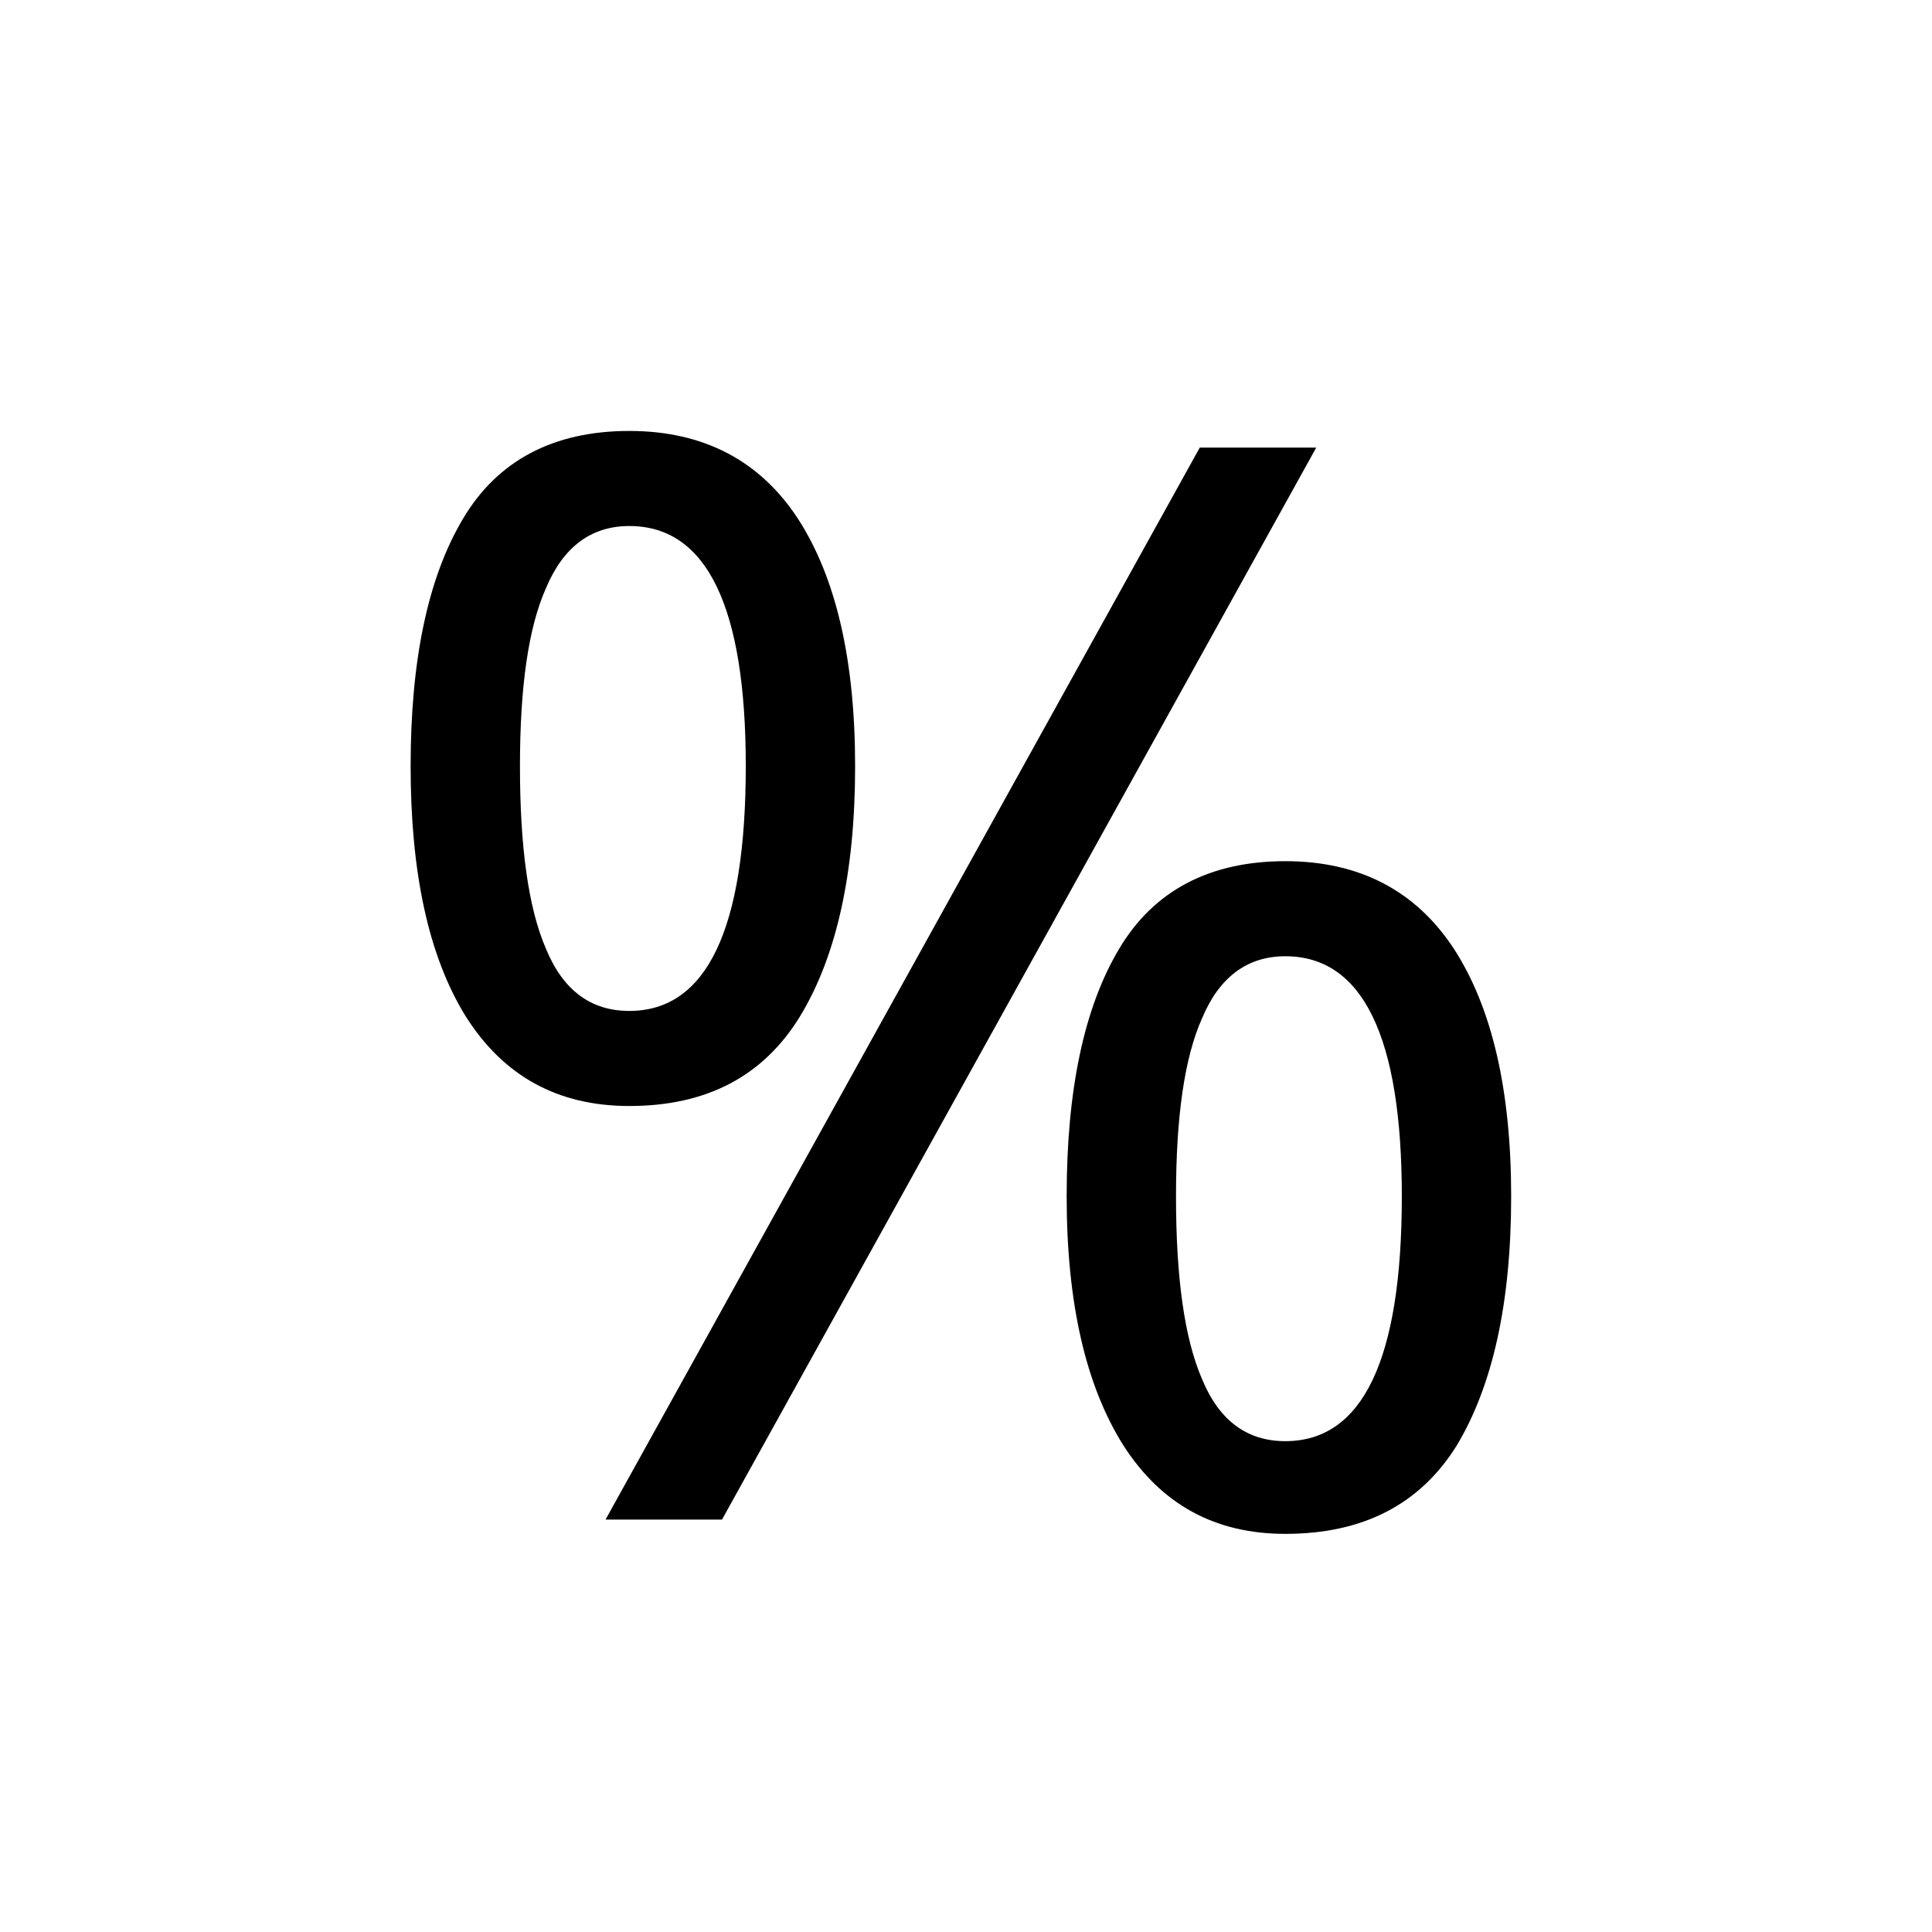
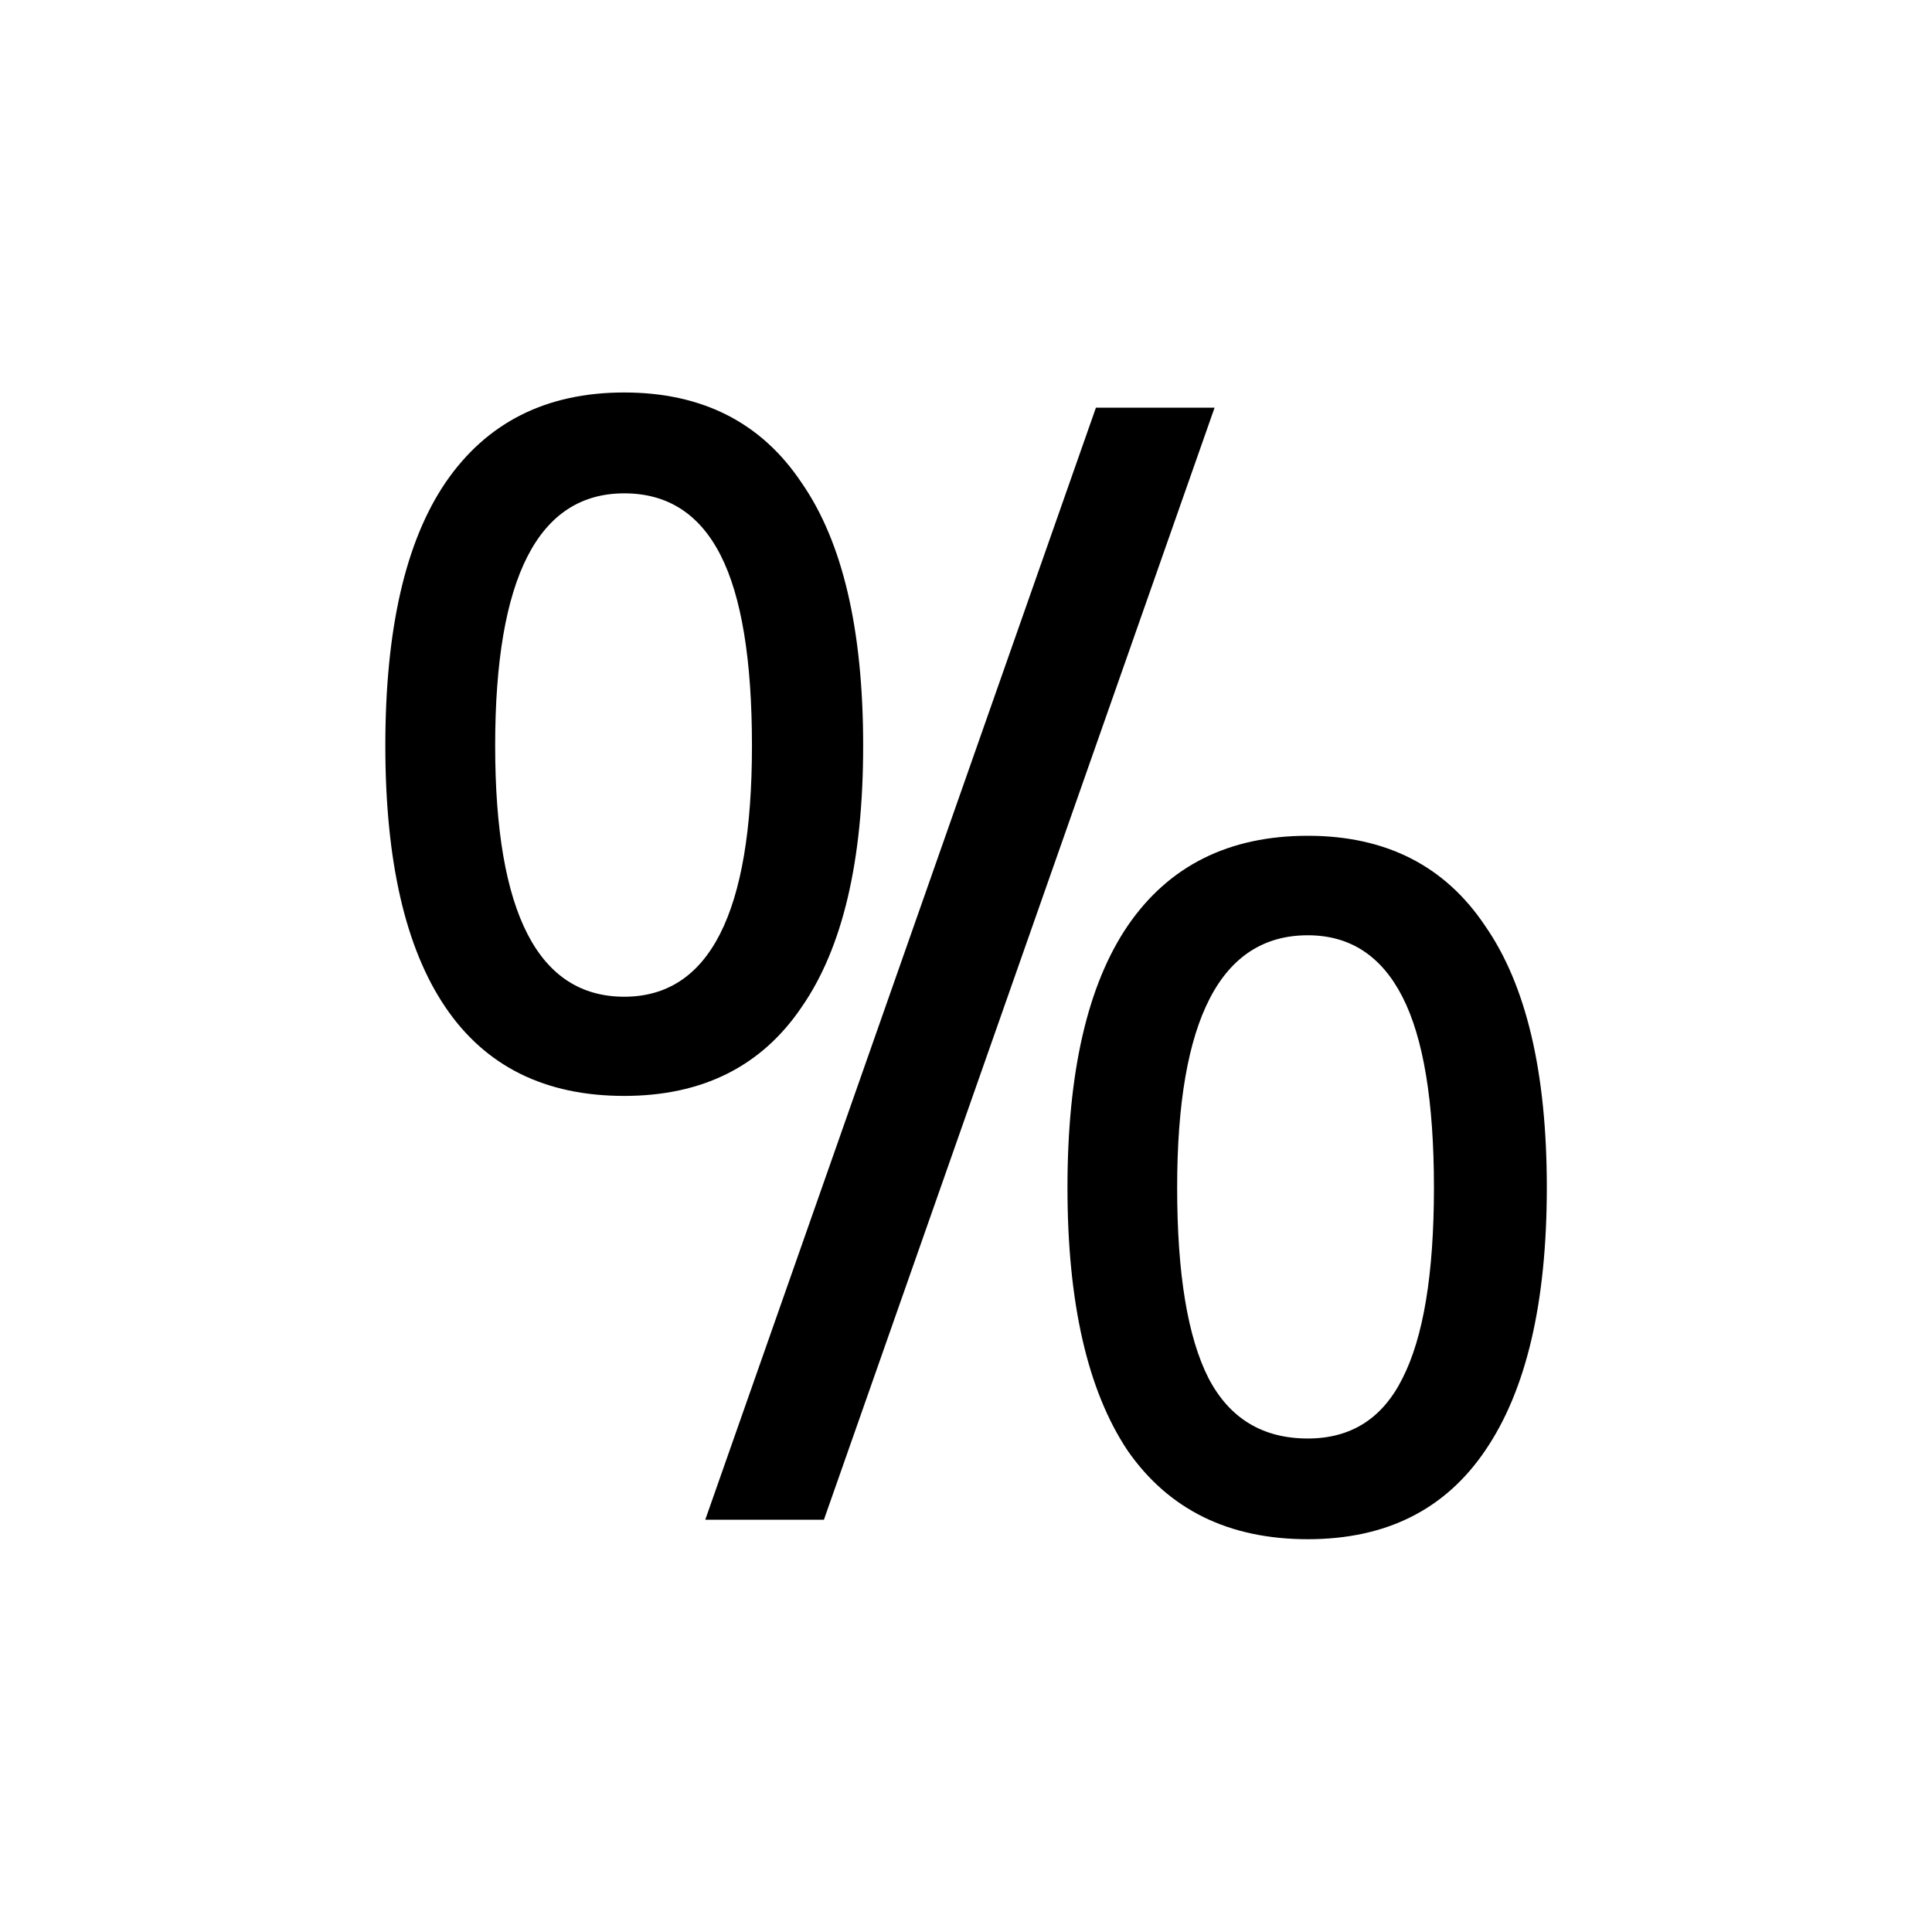
<svg xmlns="http://www.w3.org/2000/svg" width="48" height="48" viewBox="0 0 12.7 12.7" version="1.1" id="svg8">
  <defs id="defs2" />
  <g id="layer1" transform="translate(0,-284.3)">
-     <text xml:space="preserve" style="font-style:normal;font-variant:normal;font-weight:500;font-stretch:normal;font-size:9.878px;line-height:1.25;font-family:'Encode Sans Compressed';-inkscape-font-specification:'Encode Sans Compressed, Medium';font-variant-ligatures:normal;font-variant-caps:normal;font-variant-numeric:normal;font-feature-settings:normal;text-align:start;letter-spacing:0px;word-spacing:0px;writing-mode:lr-tb;text-anchor:start;fill:#000000;fill-opacity:1;stroke:none;stroke-width:0.265" x="2.216" y="294.29" id="text5038">
-       <tspan id="tspan5036" x="2.216" y="294.29" style="font-style:normal;font-variant:normal;font-weight:500;font-stretch:normal;font-size:9.878px;font-family:'Encode Sans Compressed';-inkscape-font-specification:'Encode Sans Compressed, Medium';font-variant-ligatures:normal;font-variant-caps:normal;font-variant-numeric:normal;font-feature-settings:normal;text-align:start;writing-mode:lr-tb;text-anchor:start;stroke-width:0.265">%</tspan>
-     </text>
+     <g aria-label="%" style="font-style:normal;font-variant:normal;font-weight:500;font-stretch:normal;font-size:9.878px;line-height:1.25;font-family:'Encode Sans Compressed';-inkscape-font-specification:'Encode Sans Compressed, Medium';font-variant-ligatures:normal;font-variant-caps:normal;font-variant-numeric:normal;font-feature-settings:normal;text-align:start;letter-spacing:0px;word-spacing:0px;writing-mode:lr-tb;text-anchor:start;fill:#000000;fill-opacity:1;stroke:none;stroke-width:0.265" id="text5038">
+       <path d="m 4.103,291.504 q -0.78,0 -1.175,-0.583 -0.395,-0.583 -0.395,-1.719 0,-1.146 0.395,-1.729 0.405,-0.593 1.175,-0.593 0.77,0 1.166,0.593 0.405,0.583 0.405,1.729 0,1.136 -0.405,1.719 -0.395,0.583 -1.166,0.583 z m 0,-0.652 q 0.84,0 0.84,-1.65 0,-0.849 -0.207,-1.254 -0.207,-0.405 -0.632,-0.405 -0.849,0 -0.849,1.659 0,1.65 0.849,1.65 z m 4.494,3.566 q -0.78,0 -1.185,-0.583 -0.395,-0.593 -0.395,-1.729 0,-1.136 0.395,-1.719 0.405,-0.593 1.185,-0.593 0.77,0 1.166,0.593 0.405,0.583 0.405,1.719 0,1.136 -0.405,1.729 -0.395,0.583 -1.166,0.583 z m 0,-0.662 q 0.425,0 0.622,-0.395 0.207,-0.405 0.207,-1.254 0,-0.849 -0.207,-1.254 -0.207,-0.405 -0.622,-0.405 -0.859,0 -0.859,1.659 0,0.849 0.207,1.254 0.207,0.395 0.652,0.395 z m -1.393,-6.776 h 0.78 l -2.568,7.31 H 4.636 Z" style="font-style:normal;font-variant:normal;font-weight:500;font-stretch:normal;font-size:9.878px;font-family:'Encode Sans Compressed';-inkscape-font-specification:'Encode Sans Compressed, Medium';font-variant-ligatures:normal;font-variant-caps:normal;font-variant-numeric:normal;font-feature-settings:normal;text-align:start;writing-mode:lr-tb;text-anchor:start;stroke-width:0.265" id="path8419" />
+     </g>
  </g>
</svg>
